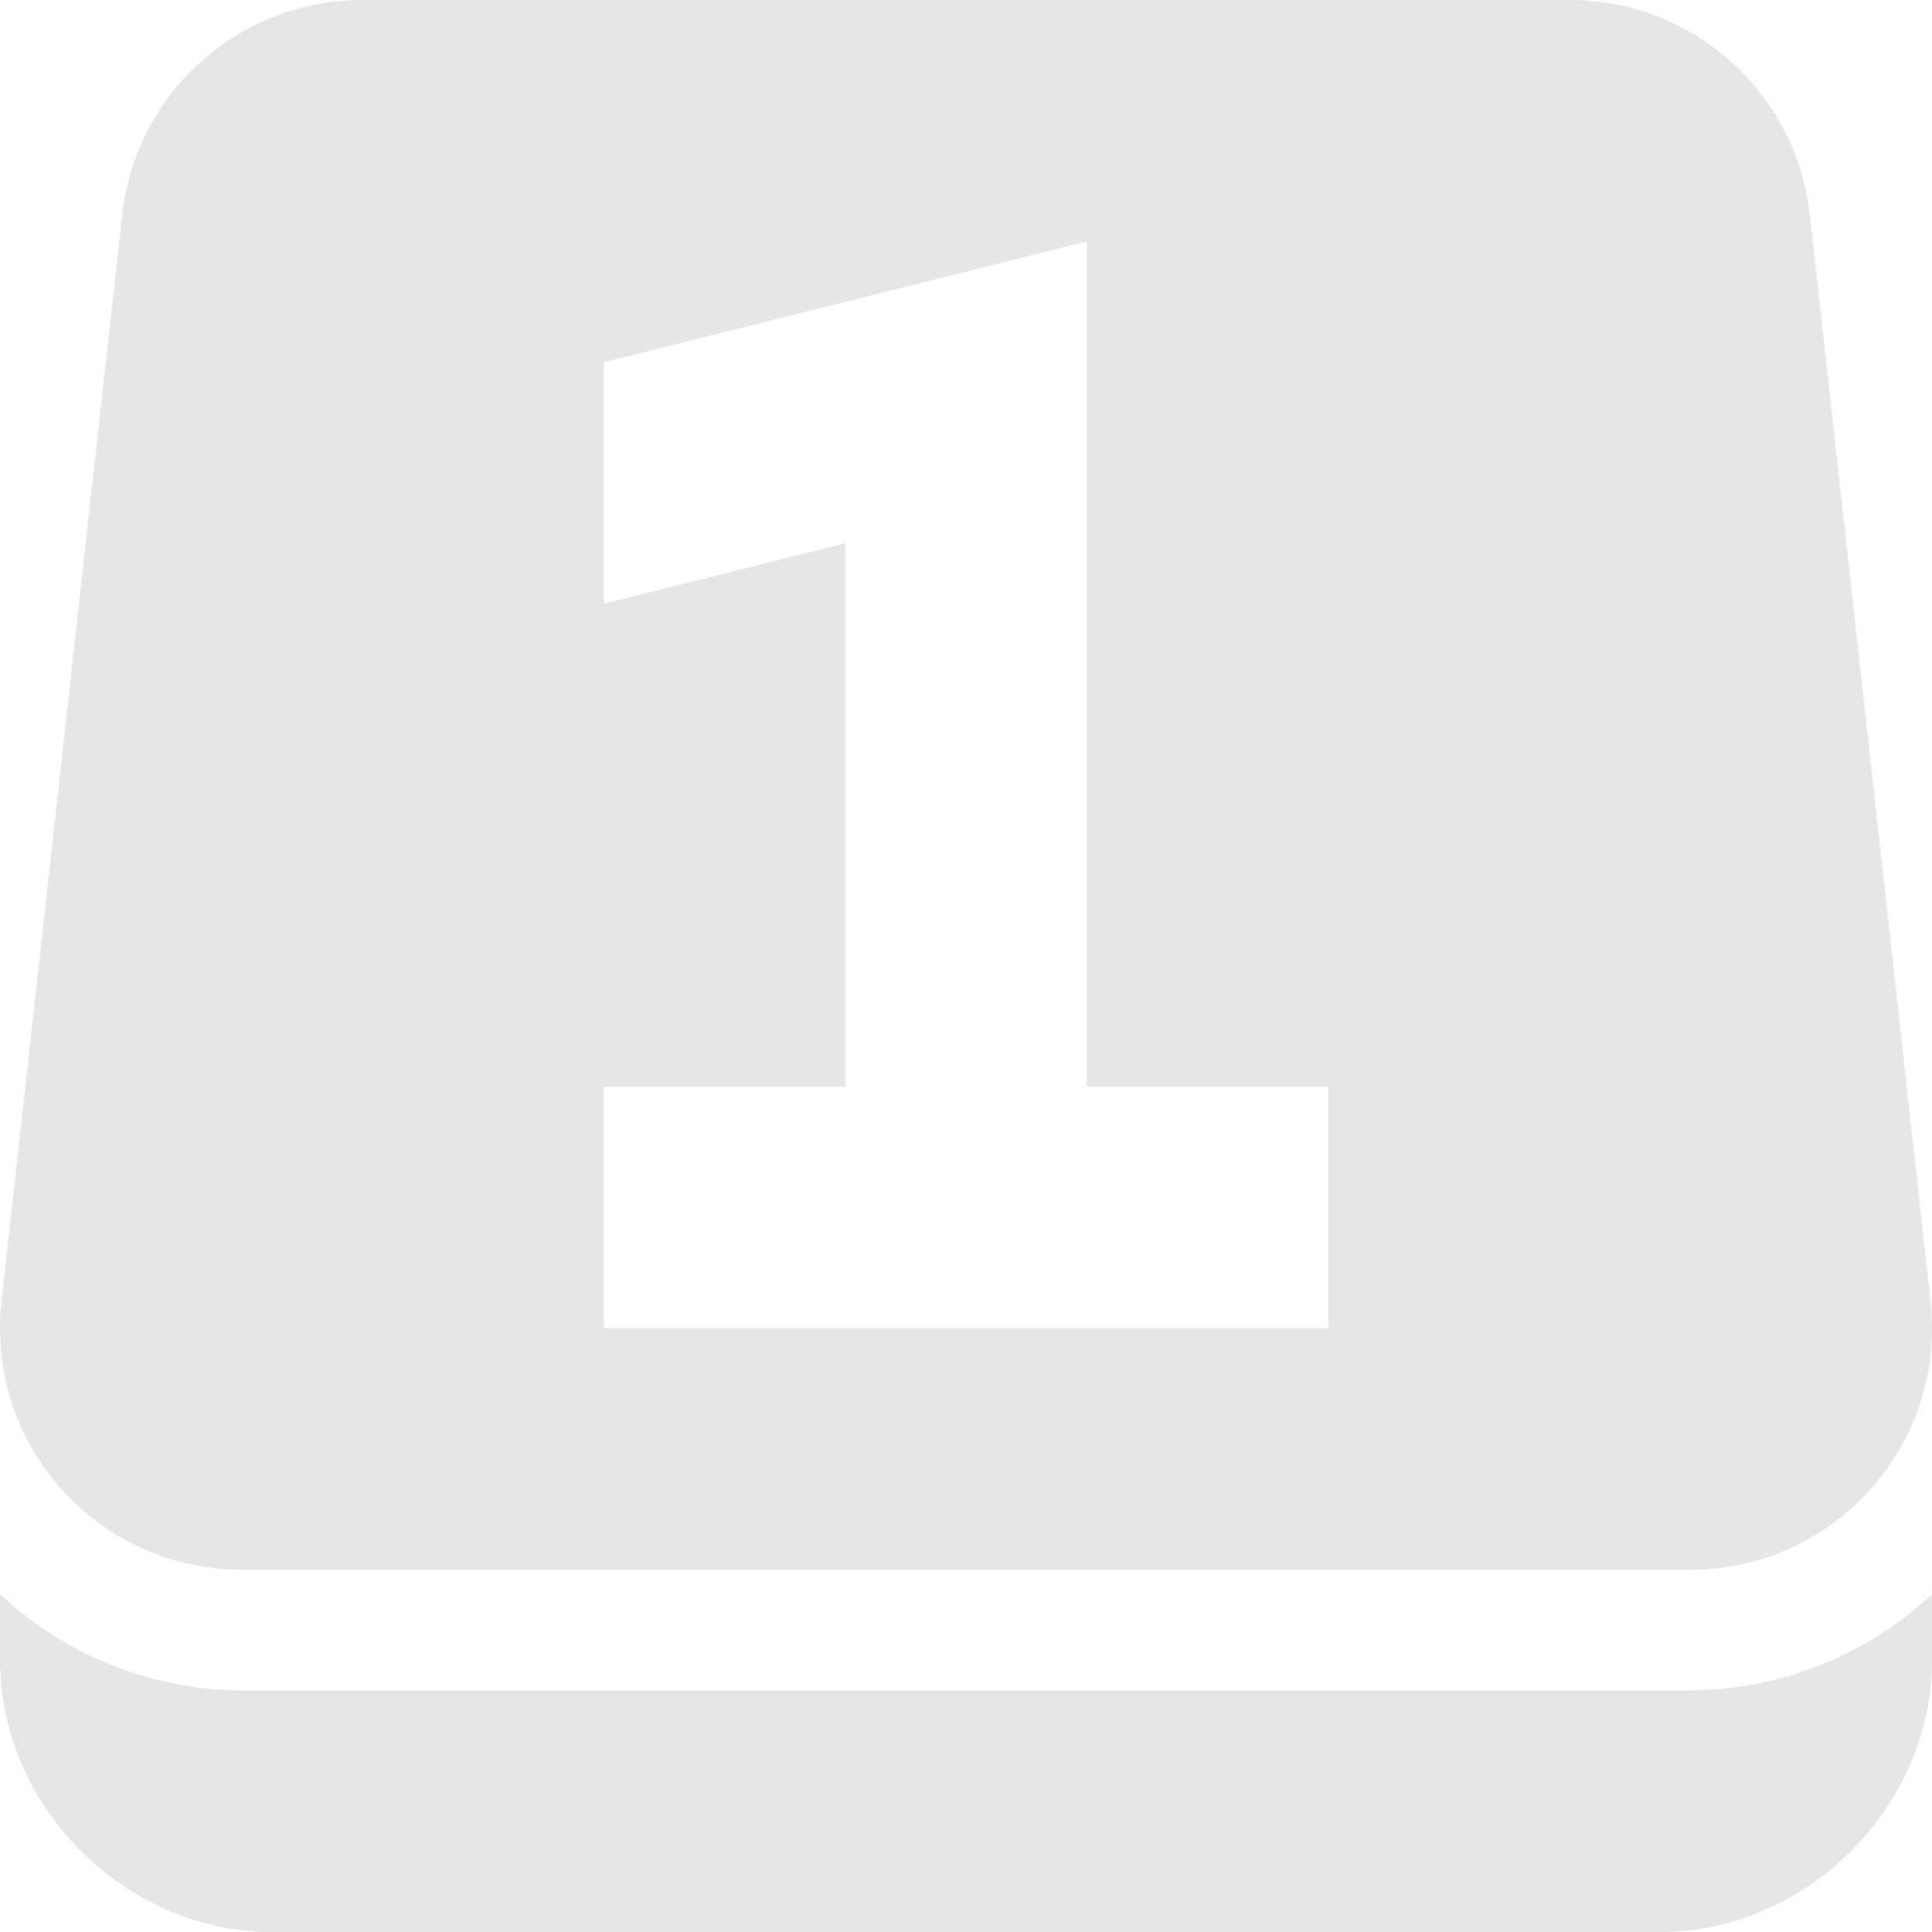
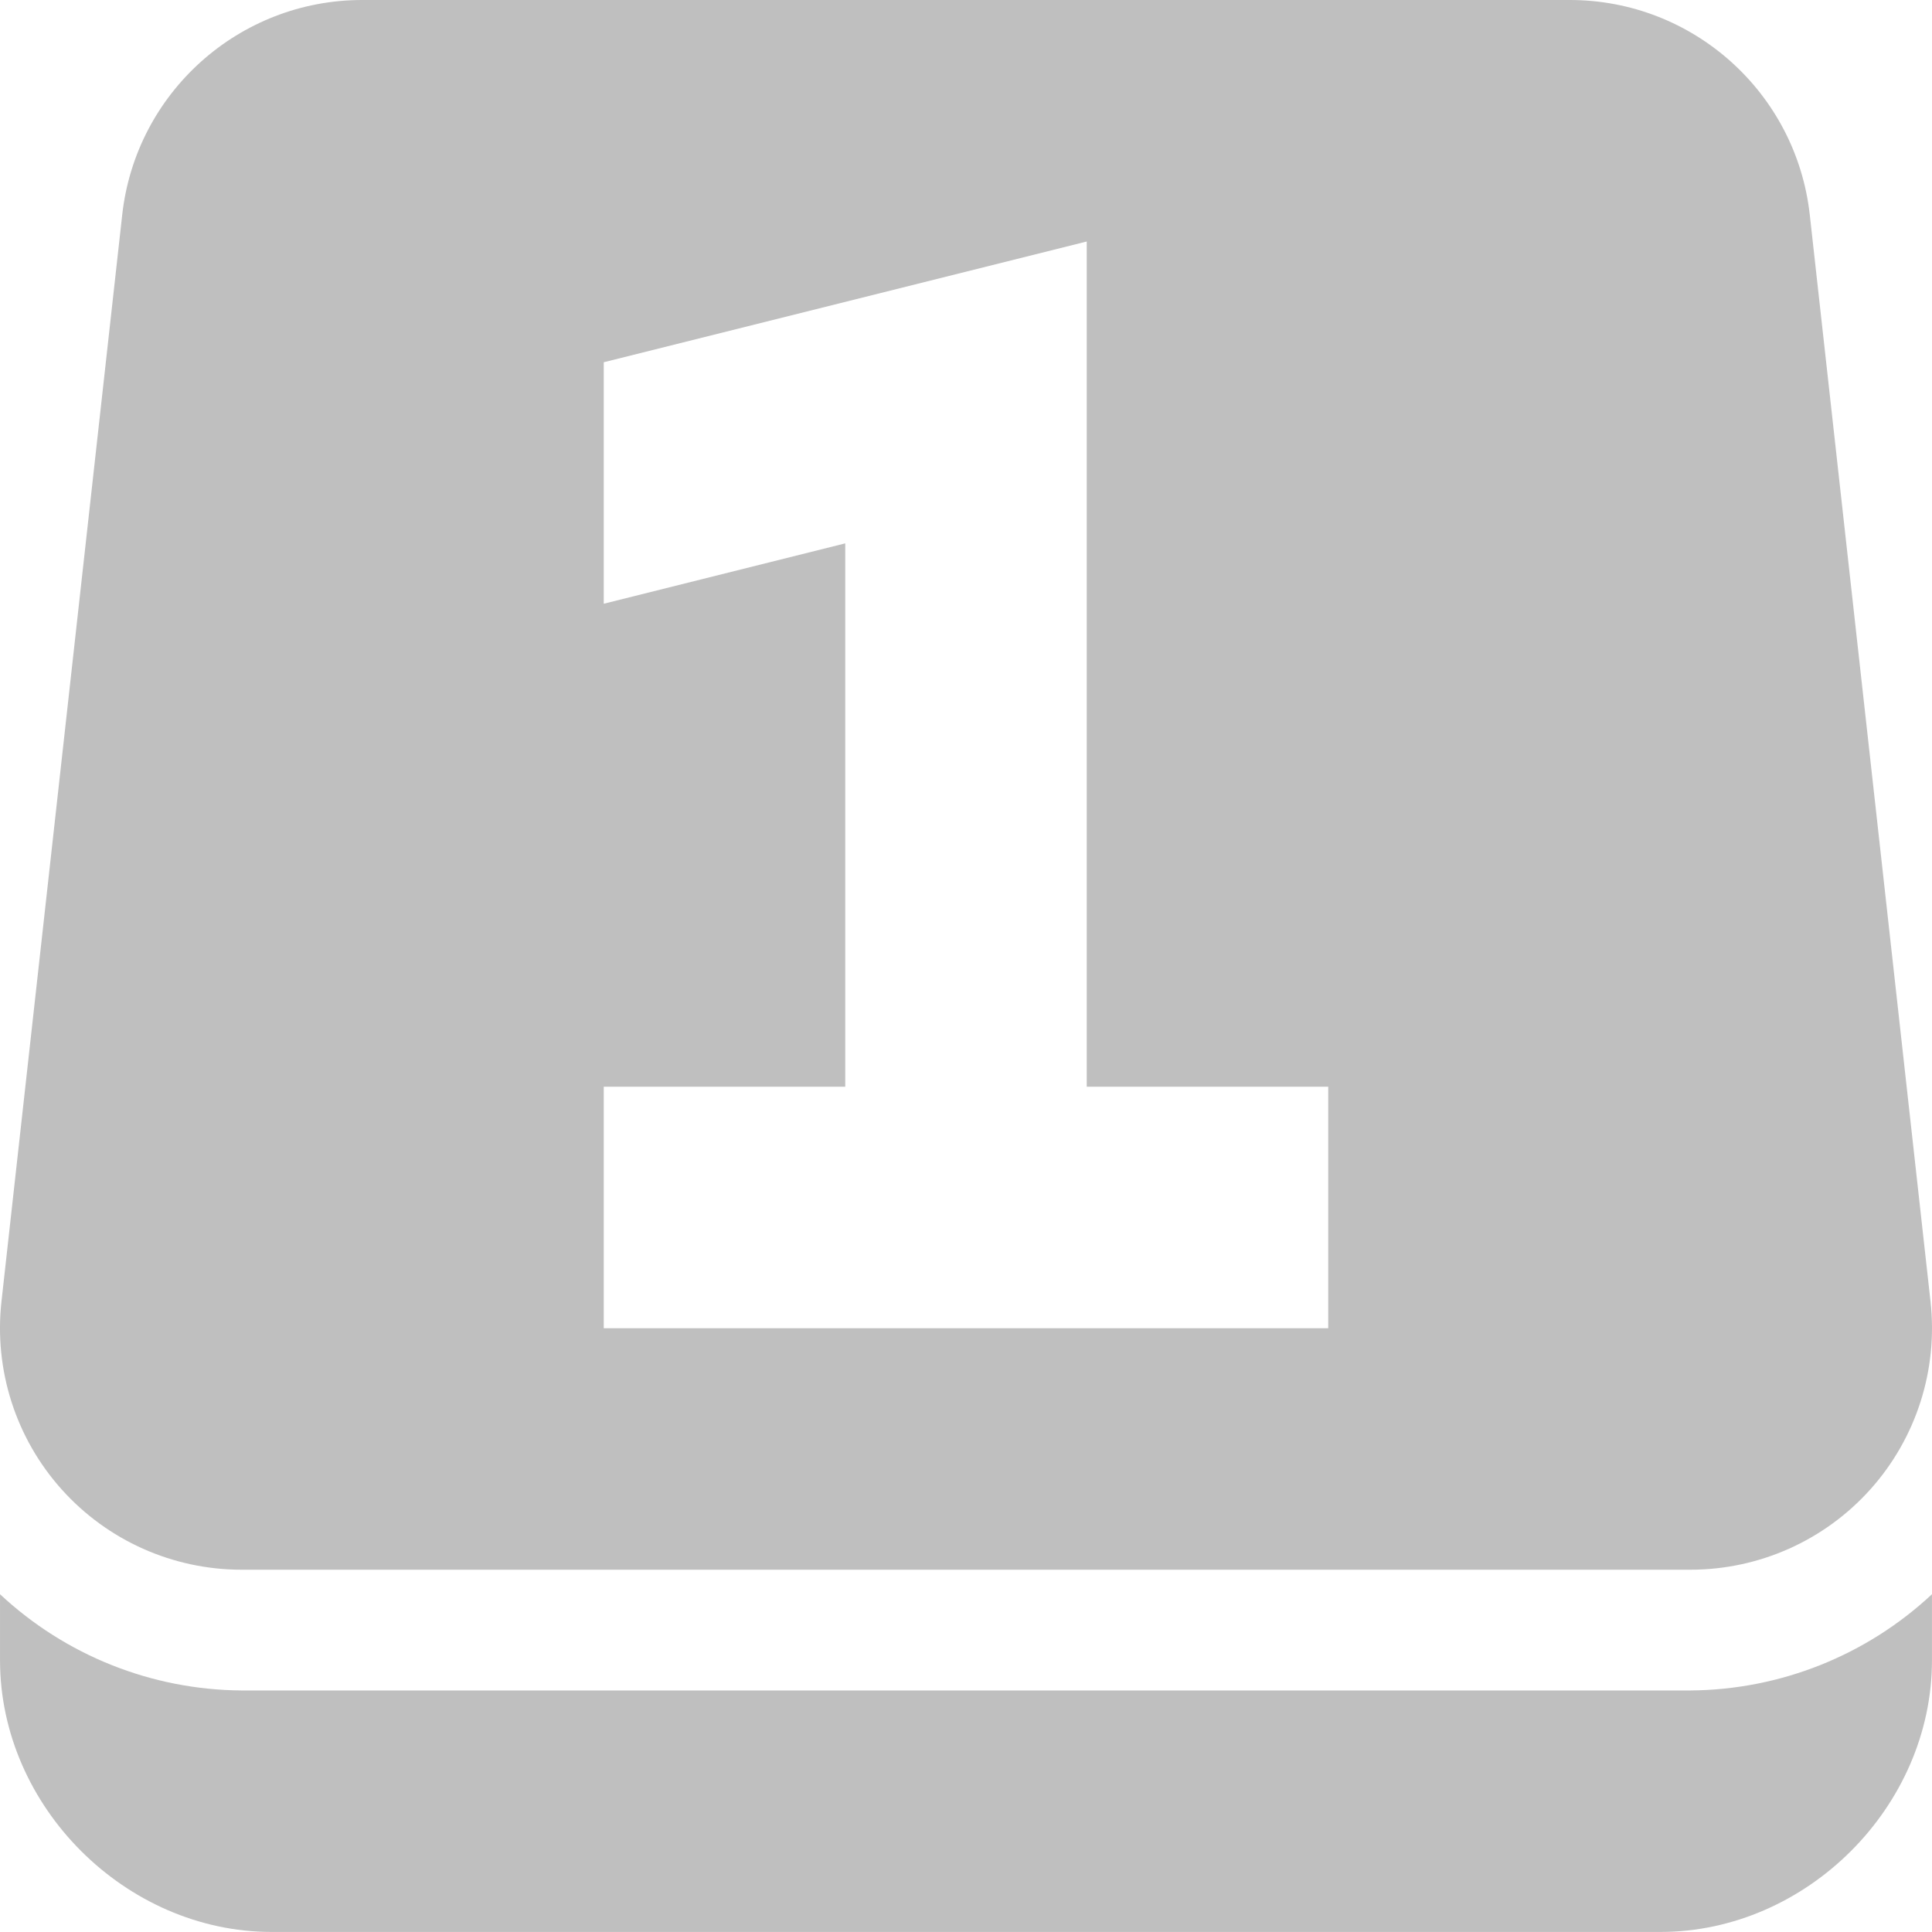
- <svg xmlns="http://www.w3.org/2000/svg" width="16" height="16">
-   <g opacity=".3" fill="#aaaaaa">
-     <path d="M3 0a2 2 0 0 0-1.988 1.779l-1 9A2 2 0 0 0 2 13h12a2 2 0 0 0 1.988-2.221l-1-9A2 2 0 0 0 13 0zm6 2v7h2v2H5V9h2V4.5L5 5V3zM0 13.203v.547C0 14.962 1.04 16 2.25 16h11.5c1.212 0 2.25-1.038 2.25-2.25v-.547A2.96 2.96 0 0 1 14 14H2a2.959 2.959 0 0 1-2-.797z" />
-   </g>
+ <svg xmlns="http://www.w3.org/2000/svg" width="48" height="48" version="1.1" id="svg1">
+   <defs id="defs1" />
+   <path d="M 3,0 A 2,2 0 0 0 1.012,1.779 l -1,9 A 2,2 0 0 0 2,13 h 12 a 2,2 0 0 0 1.988,-2.221 l -1,-9 A 2,2 0 0 0 13,0 Z m 6,2 v 7 h 2 v 2 H 5 V 9 H 7 V 4.5 L 5,5 V 3 Z M 0,13.203 V 13.75 C 0,14.962 1.04,16 2.25,16 h 11.5 C 14.962,16 16,14.962 16,13.75 V 13.203 A 2.96,2.96 0 0 1 14,14 H 2 A 2.959,2.959 0 0 1 0,13.203 Z" id="path1" transform="matrix(2.999923,0,0,2.999923,4.9548794e-4,3.0688881e-8)" style="fill:#bfbfbf;fill-opacity:1" />
</svg>
